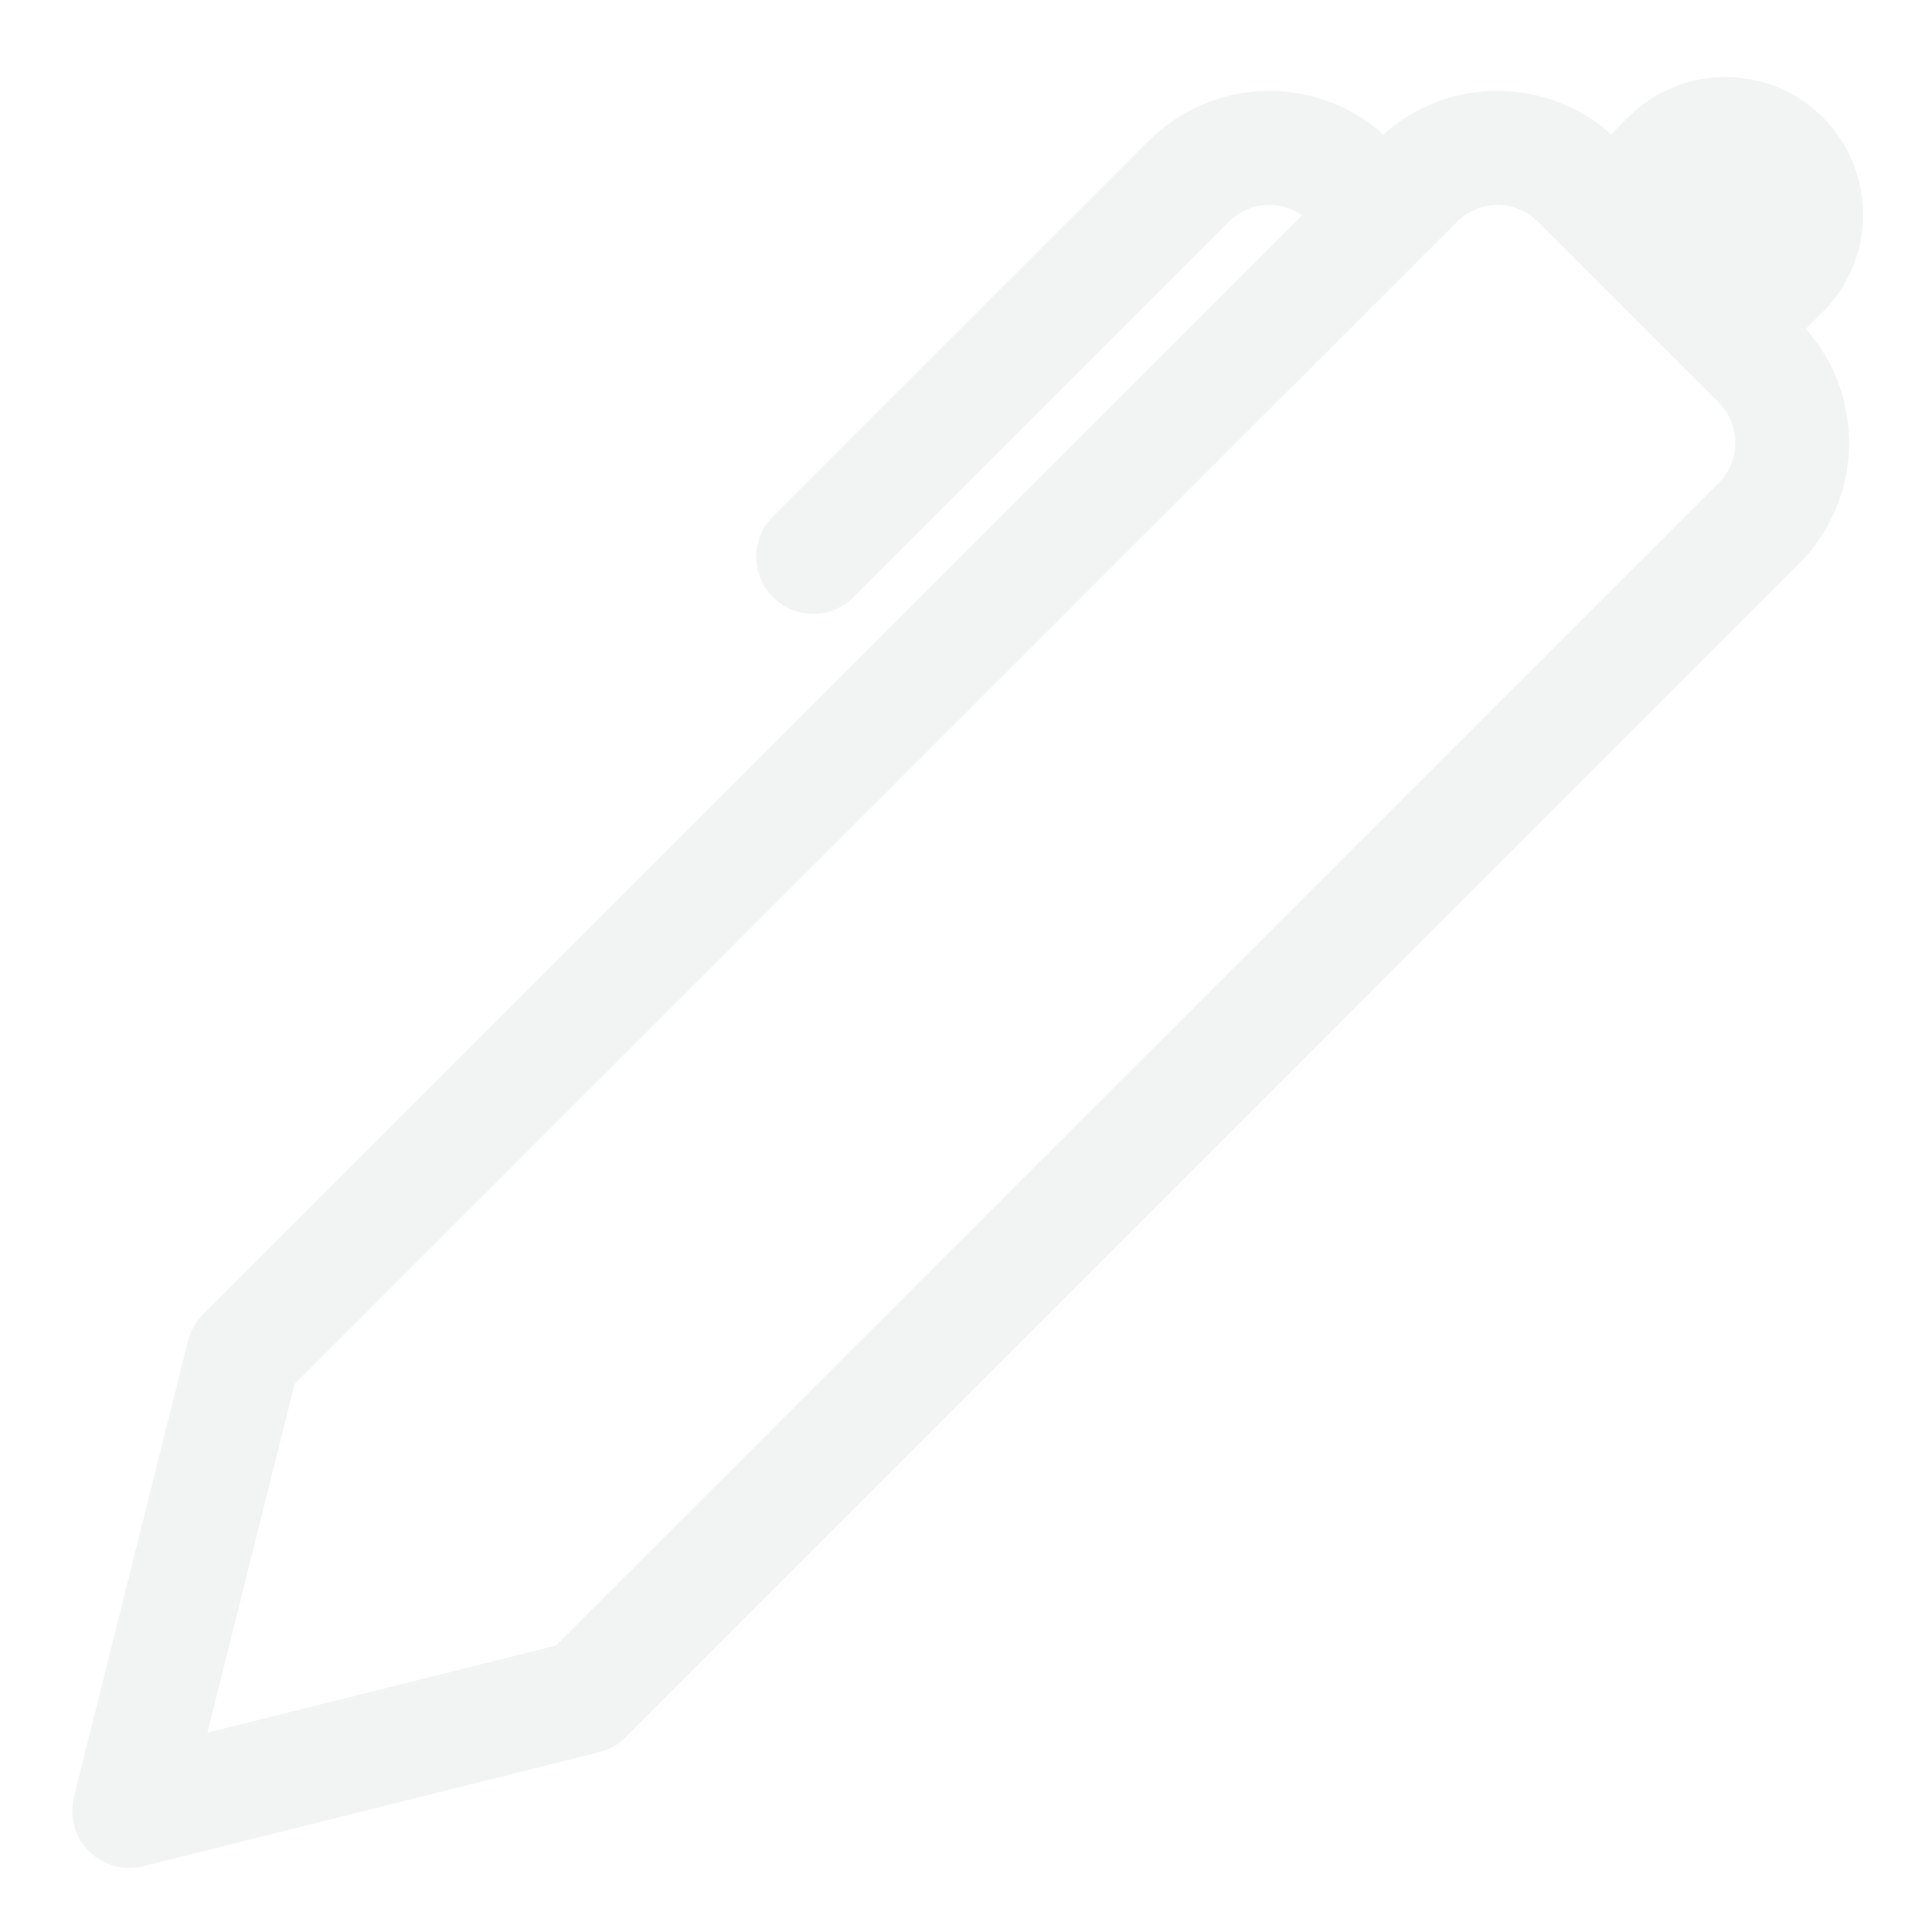
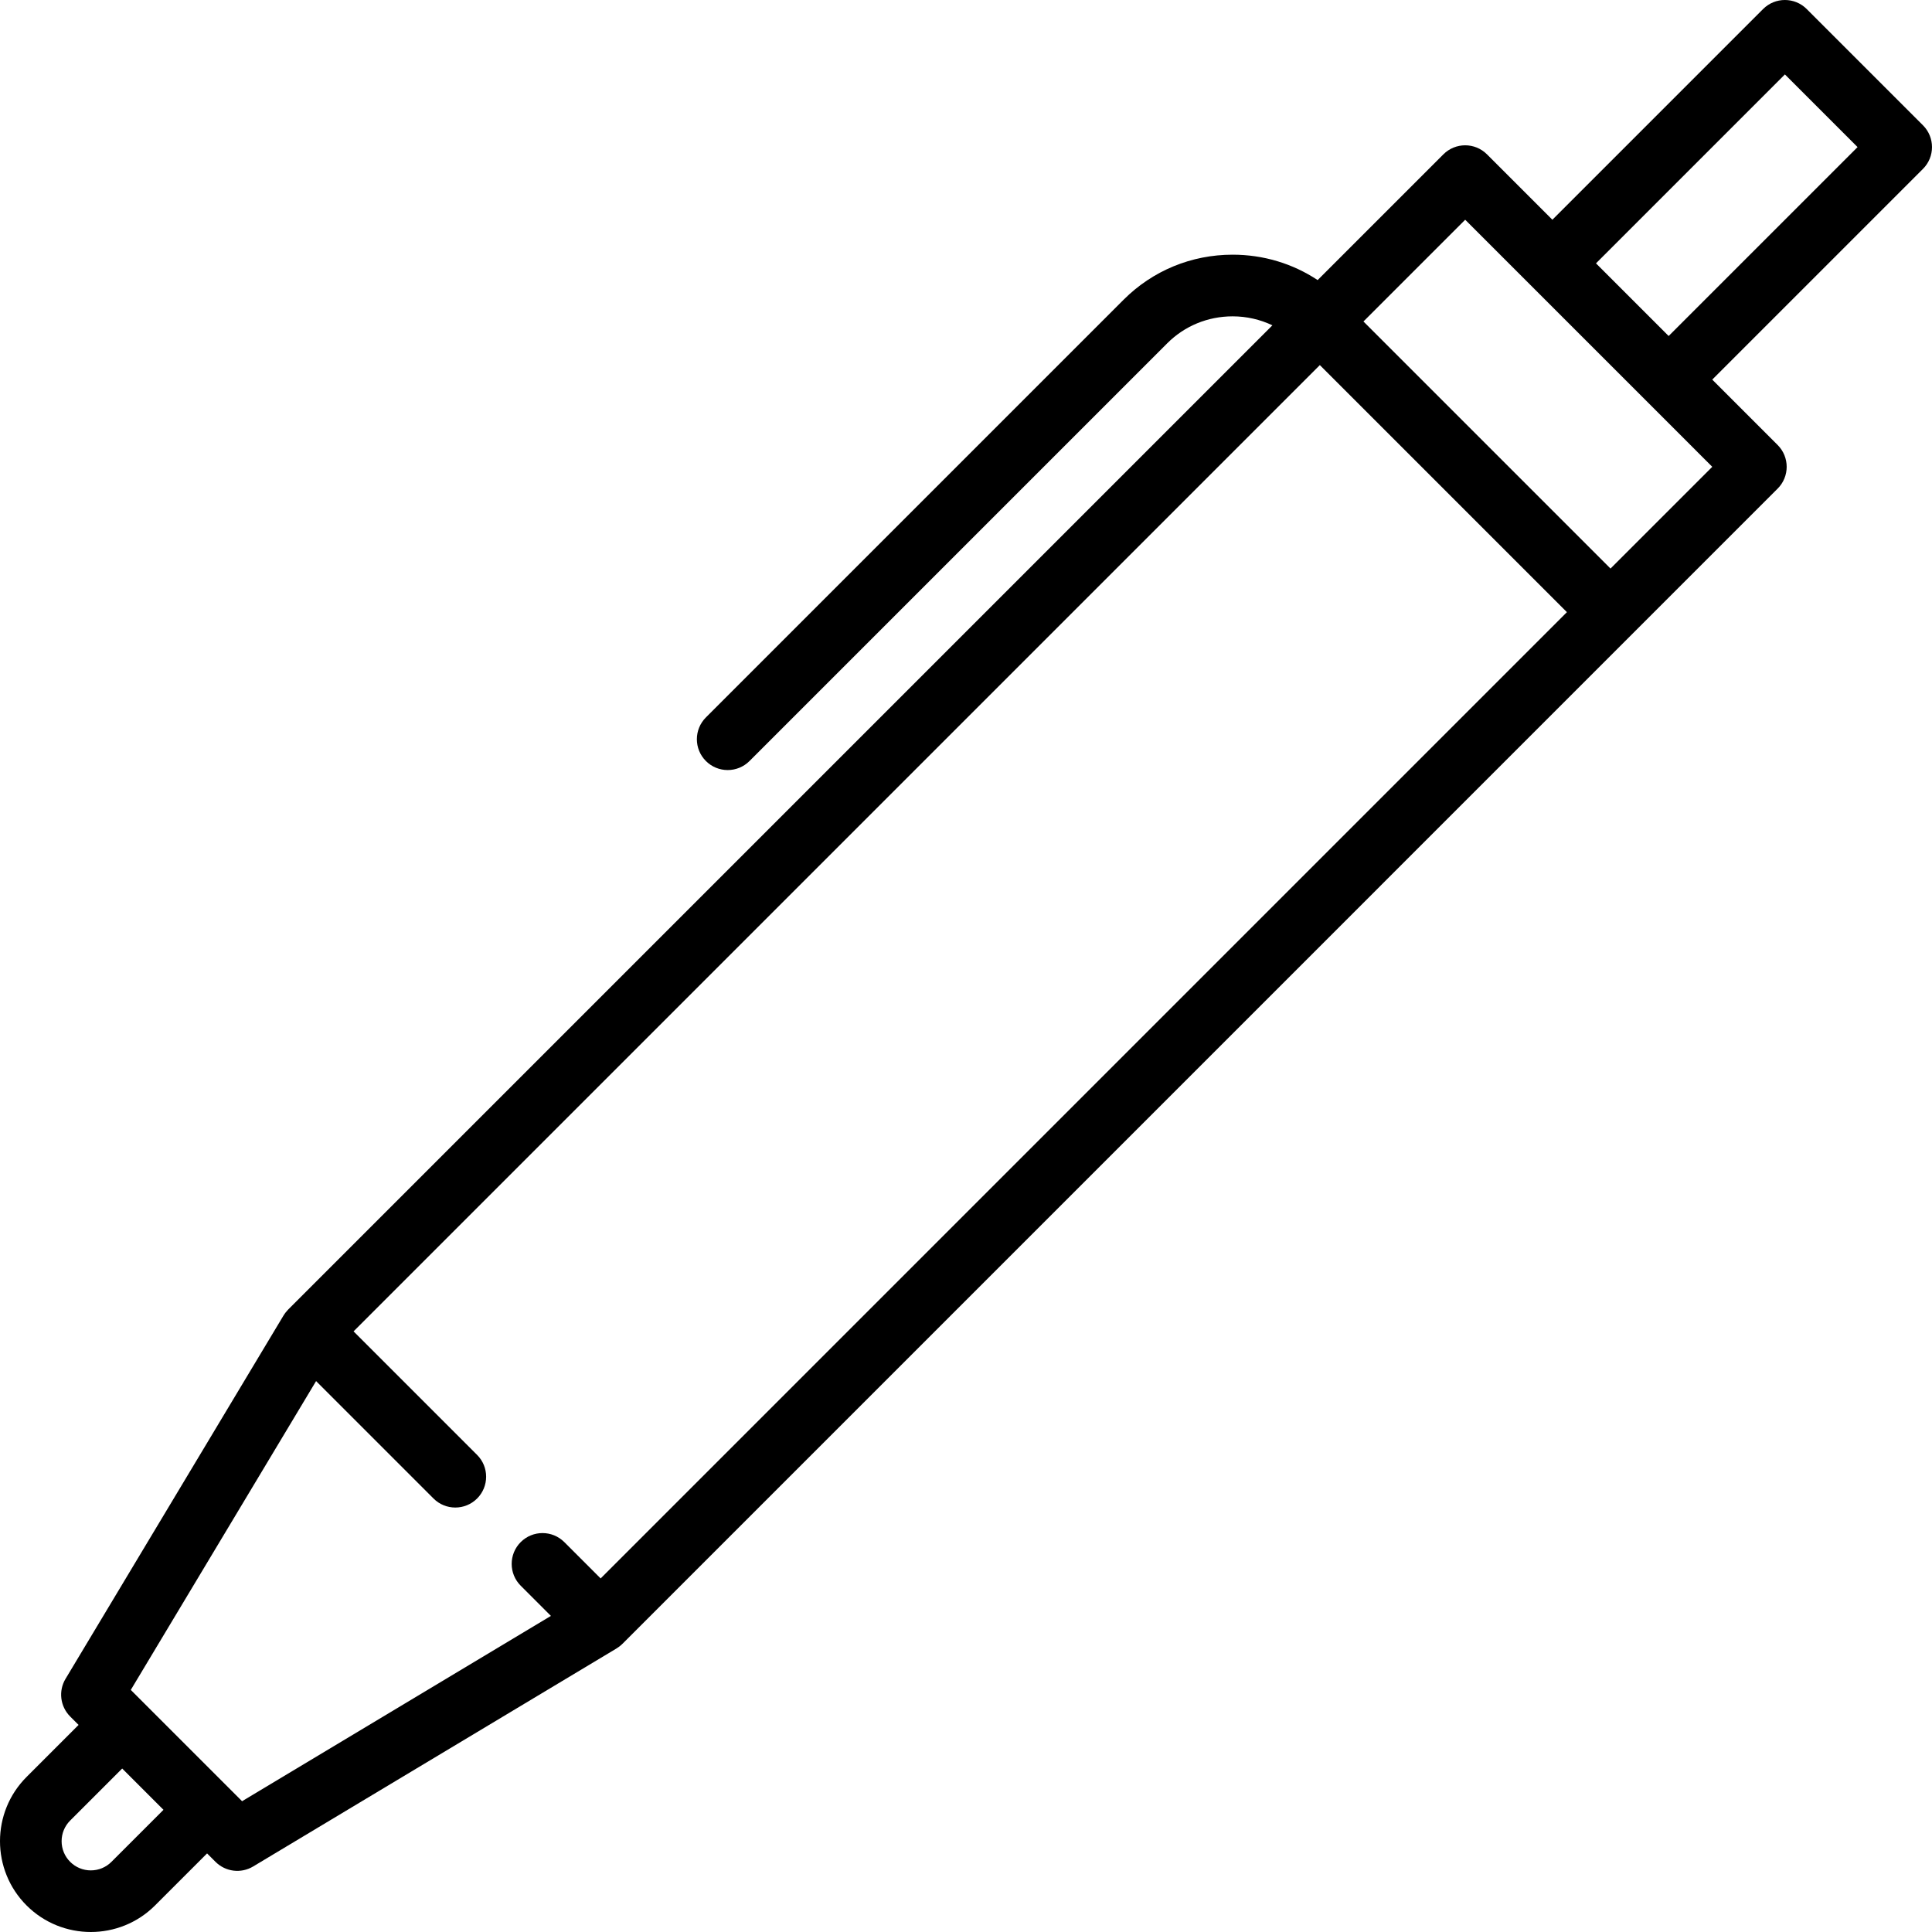
- <svg xmlns="http://www.w3.org/2000/svg" width="22" height="22" viewBox="0 0 22 22" fill="none">
-   <path d="M18.347 1.529L18.54 1.336C18.686 1.19 18.859 1.075 19.049 0.996C19.239 0.917 19.443 0.877 19.649 0.877C19.855 0.877 20.058 0.918 20.249 0.996C20.439 1.075 20.611 1.191 20.757 1.336C20.903 1.482 21.018 1.655 21.097 1.845C21.175 2.035 21.216 2.239 21.216 2.445C21.216 2.651 21.175 2.855 21.096 3.045C21.017 3.235 20.902 3.408 20.756 3.553L20.563 3.745C20.894 4.117 21.07 4.6 21.056 5.097C21.042 5.594 20.838 6.067 20.486 6.419L7.124 19.783C7.041 19.866 6.936 19.925 6.822 19.953L1.628 21.251C1.52 21.278 1.406 21.277 1.298 21.247C1.19 21.217 1.092 21.159 1.013 21.08C0.933 21.001 0.876 20.903 0.846 20.795C0.816 20.687 0.815 20.573 0.842 20.464L2.14 15.271C2.168 15.157 2.227 15.053 2.31 14.97L14.828 2.451C14.703 2.363 14.551 2.322 14.398 2.335C14.246 2.349 14.103 2.415 13.995 2.524L9.721 6.799C9.66 6.86 9.589 6.907 9.51 6.94C9.431 6.973 9.347 6.99 9.261 6.99C9.176 6.99 9.091 6.973 9.012 6.94C8.934 6.907 8.862 6.86 8.802 6.799C8.741 6.739 8.693 6.667 8.661 6.588C8.628 6.509 8.611 6.425 8.611 6.34C8.611 6.254 8.628 6.17 8.661 6.091C8.693 6.012 8.741 5.94 8.802 5.88L13.078 1.606C13.43 1.254 13.903 1.05 14.4 1.036C14.898 1.022 15.382 1.199 15.753 1.531C16.109 1.212 16.571 1.035 17.049 1.035C17.528 1.035 17.99 1.211 18.347 1.529ZM17.511 2.524C17.389 2.402 17.224 2.334 17.052 2.334C16.88 2.334 16.715 2.402 16.593 2.524L3.354 15.76L2.362 19.73L6.331 18.738L19.57 5.501C19.63 5.441 19.678 5.369 19.711 5.29C19.744 5.211 19.761 5.127 19.761 5.041C19.761 4.956 19.744 4.871 19.711 4.792C19.678 4.714 19.63 4.642 19.57 4.582L17.512 2.524H17.511Z" fill="#F2F3F3" />
+ <svg xmlns="http://www.w3.org/2000/svg" viewBox="0 0 511.999 511.999" style="enable-background:new 0 0 511.999 511.999" xml:space="preserve">
+   <path d="M509.606 33.205 478.793 2.393a8.17 8.17 0 0 0-11.555 0l-55.84 55.84-17.331-17.331a8.168 8.168 0 0 0-11.556 0l-33.322 33.322c-6.613-4.377-14.381-6.73-22.527-6.73-10.937 0-21.196 4.236-28.887 11.926L187.071 190.125a8.17 8.17 0 0 0 0 11.554 8.14 8.14 0 0 0 5.777 2.393 8.14 8.14 0 0 0 5.777-2.393L309.331 90.974c4.604-4.604 10.759-7.14 17.331-7.14 3.719 0 7.292.839 10.539 2.378L76.367 347.047c-.032.032-.058.066-.089.099a10.802 10.802 0 0 0-.568.652c-.08.102-.156.208-.231.315-.091.13-.181.259-.264.393-.025.039-.053.075-.077.115l-57.771 96.286a8.169 8.169 0 0 0 1.229 9.981l2.232 2.232-13.787 13.787c-9.388 9.388-9.388 24.663 0 34.051 4.694 4.694 10.86 7.041 17.025 7.041 6.165 0 12.332-2.347 17.025-7.041l13.787-13.787 2.232 2.232a8.164 8.164 0 0 0 9.981 1.228l96.286-57.771c.034-.021.063-.045.097-.064a9.071 9.071 0 0 0 .708-.491c.113-.088.224-.182.334-.278.108-.094.215-.187.316-.286.039-.037.081-.069.119-.108.02-.022 306.144-306.147 306.144-306.147a8.17 8.17 0 0 0 0-11.554L453.764 100.6l55.841-55.841a8.17 8.17 0 0 0 .001-11.554zM29.537 493.404a7.688 7.688 0 0 1-5.471 2.266 7.688 7.688 0 0 1-5.471-2.266 7.688 7.688 0 0 1-2.266-5.471c0-2.067.805-4.009 2.266-5.471l13.787-13.787 10.942 10.942-13.787 13.787zm129.638-75.103-9.628-9.628a8.17 8.17 0 0 0-11.554 0 8.17 8.17 0 0 0 0 11.554l8.006 8.006-81.844 49.106-29.494-29.494 49.105-81.843 31.117 31.117c1.595 1.596 3.687 2.393 5.777 2.393s4.182-.797 5.777-2.393a8.17 8.17 0 0 0 0-11.554l-32.739-32.739L349.771 96.752l65.476 65.476-256.072 256.073zm294.591-294.59-26.963 26.962-65.476-65.476 26.963-26.963 17.317 17.317a985214685.454 985214685.454 0 0 1 48.159 48.16zM442.21 89.045l-19.257-19.257 50.063-50.064 19.258 19.258-50.064 50.063z" />
</svg>
